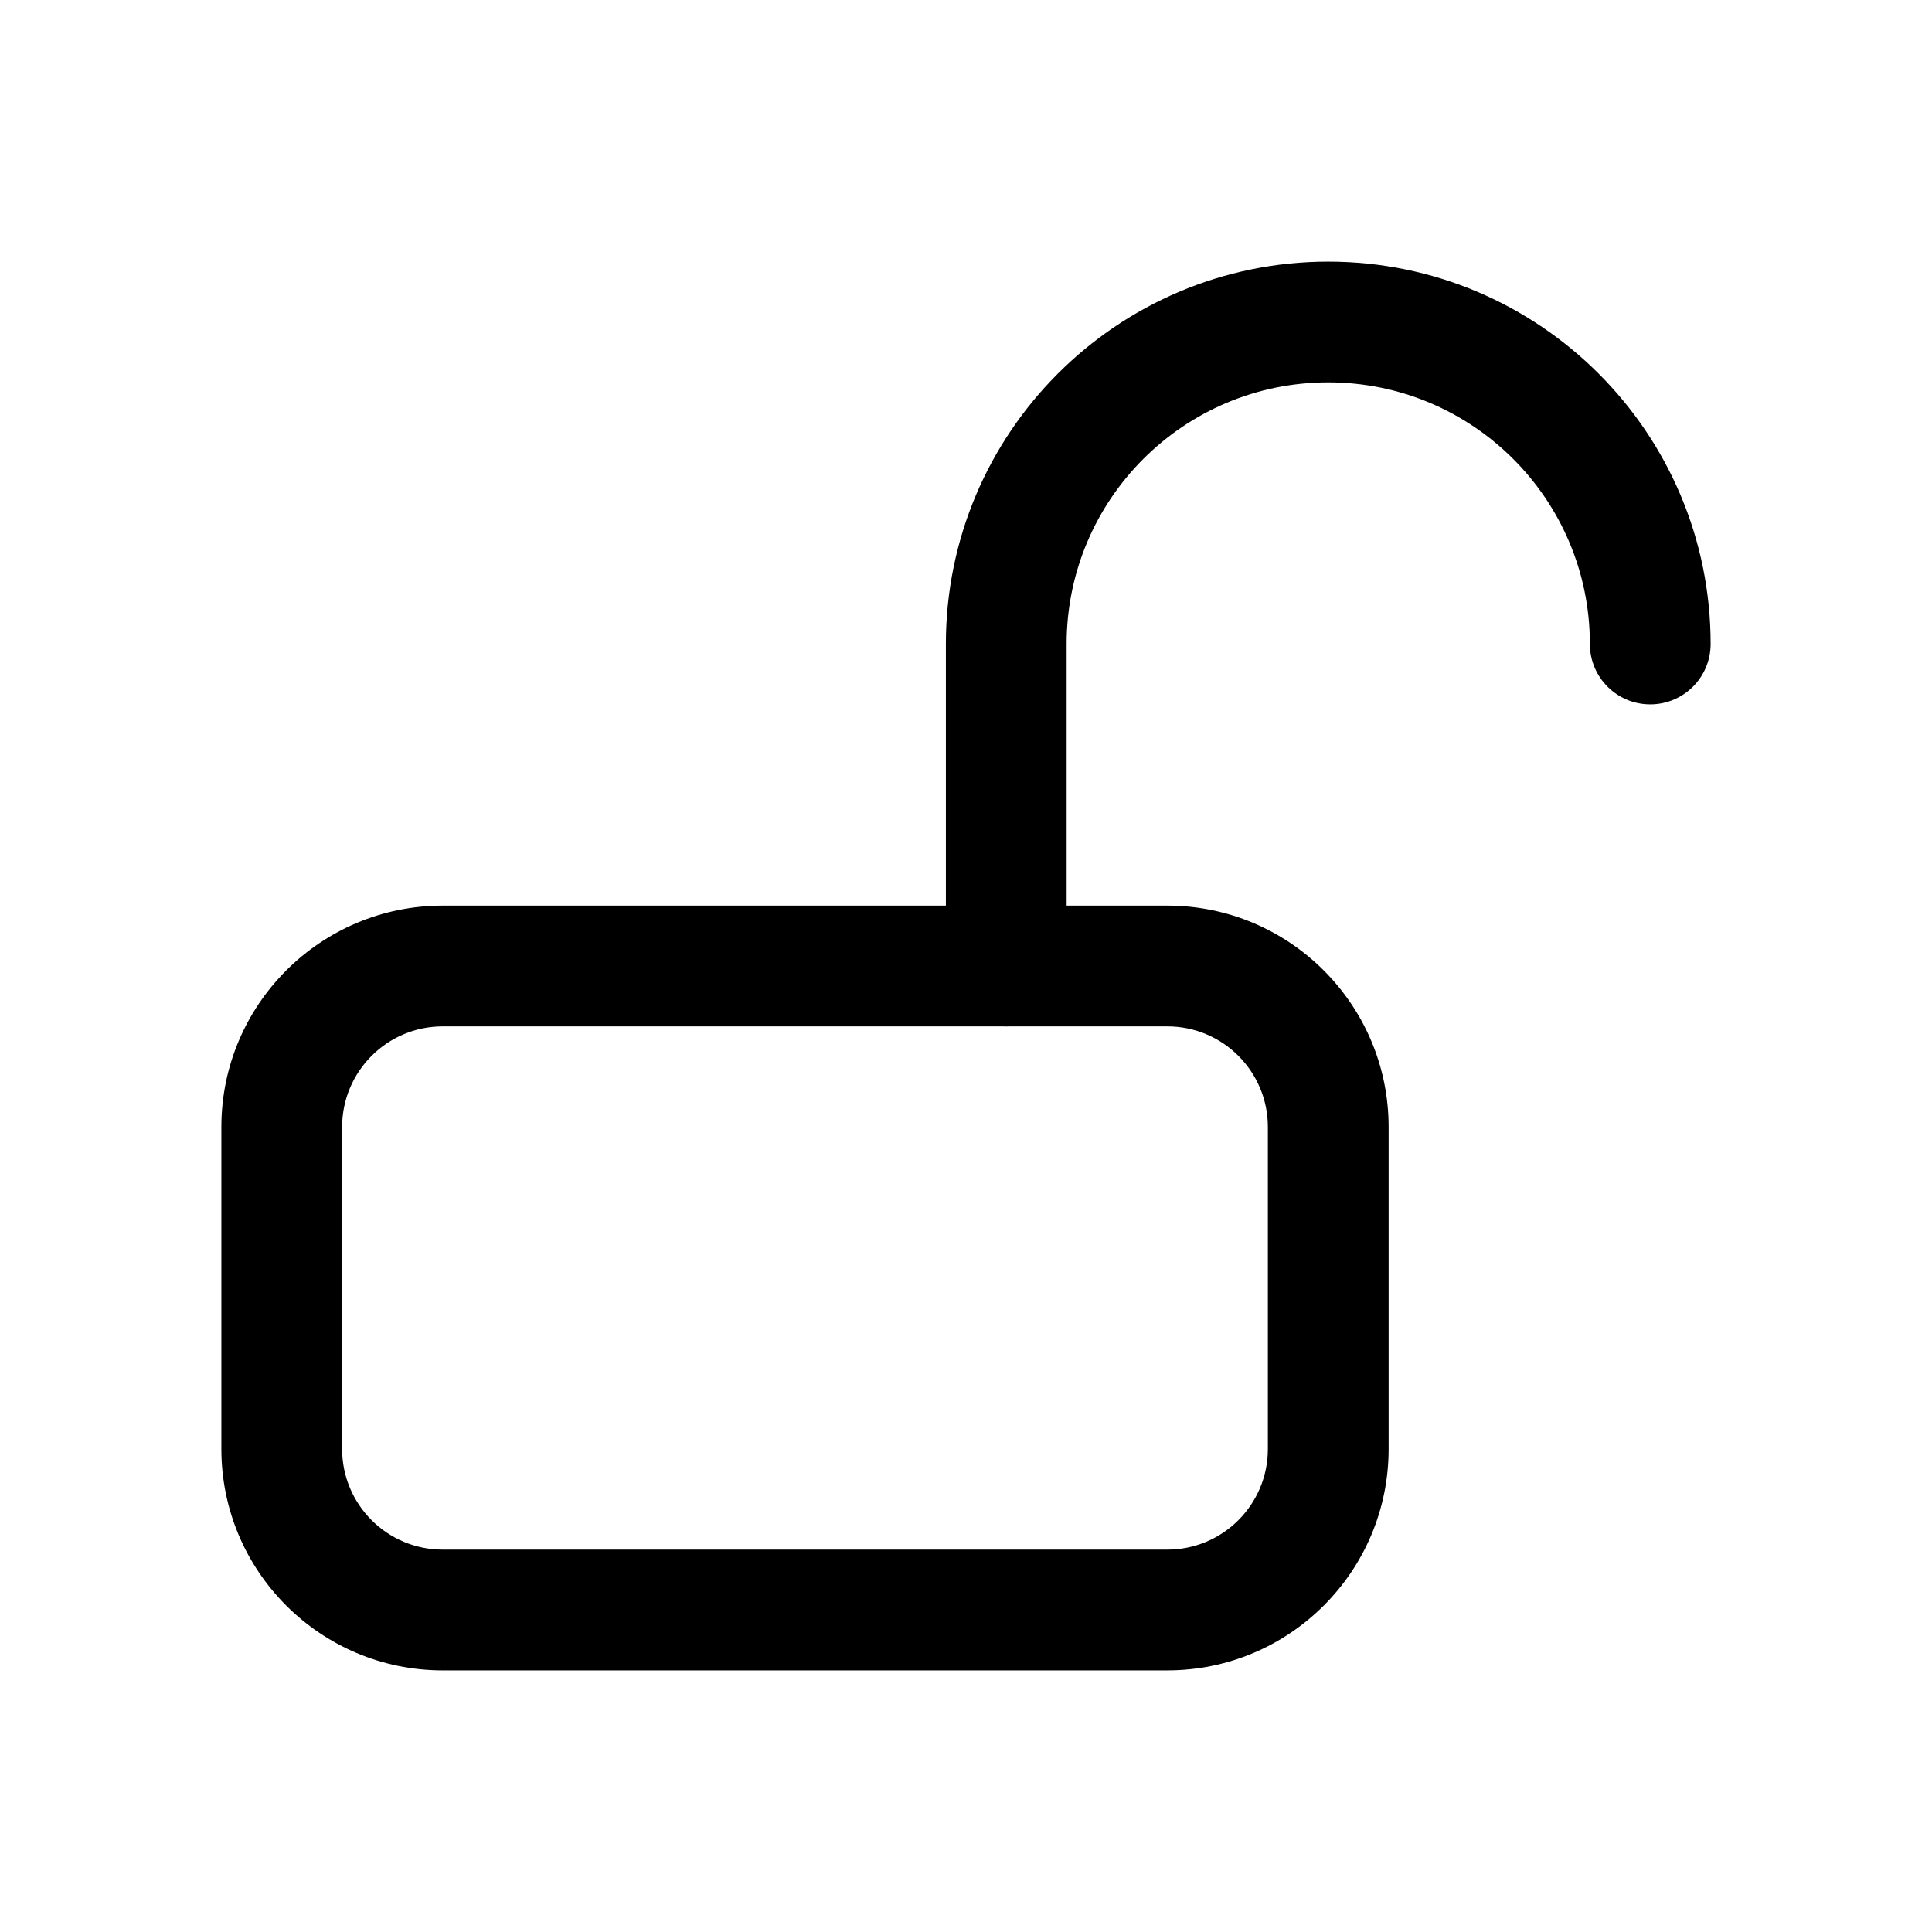
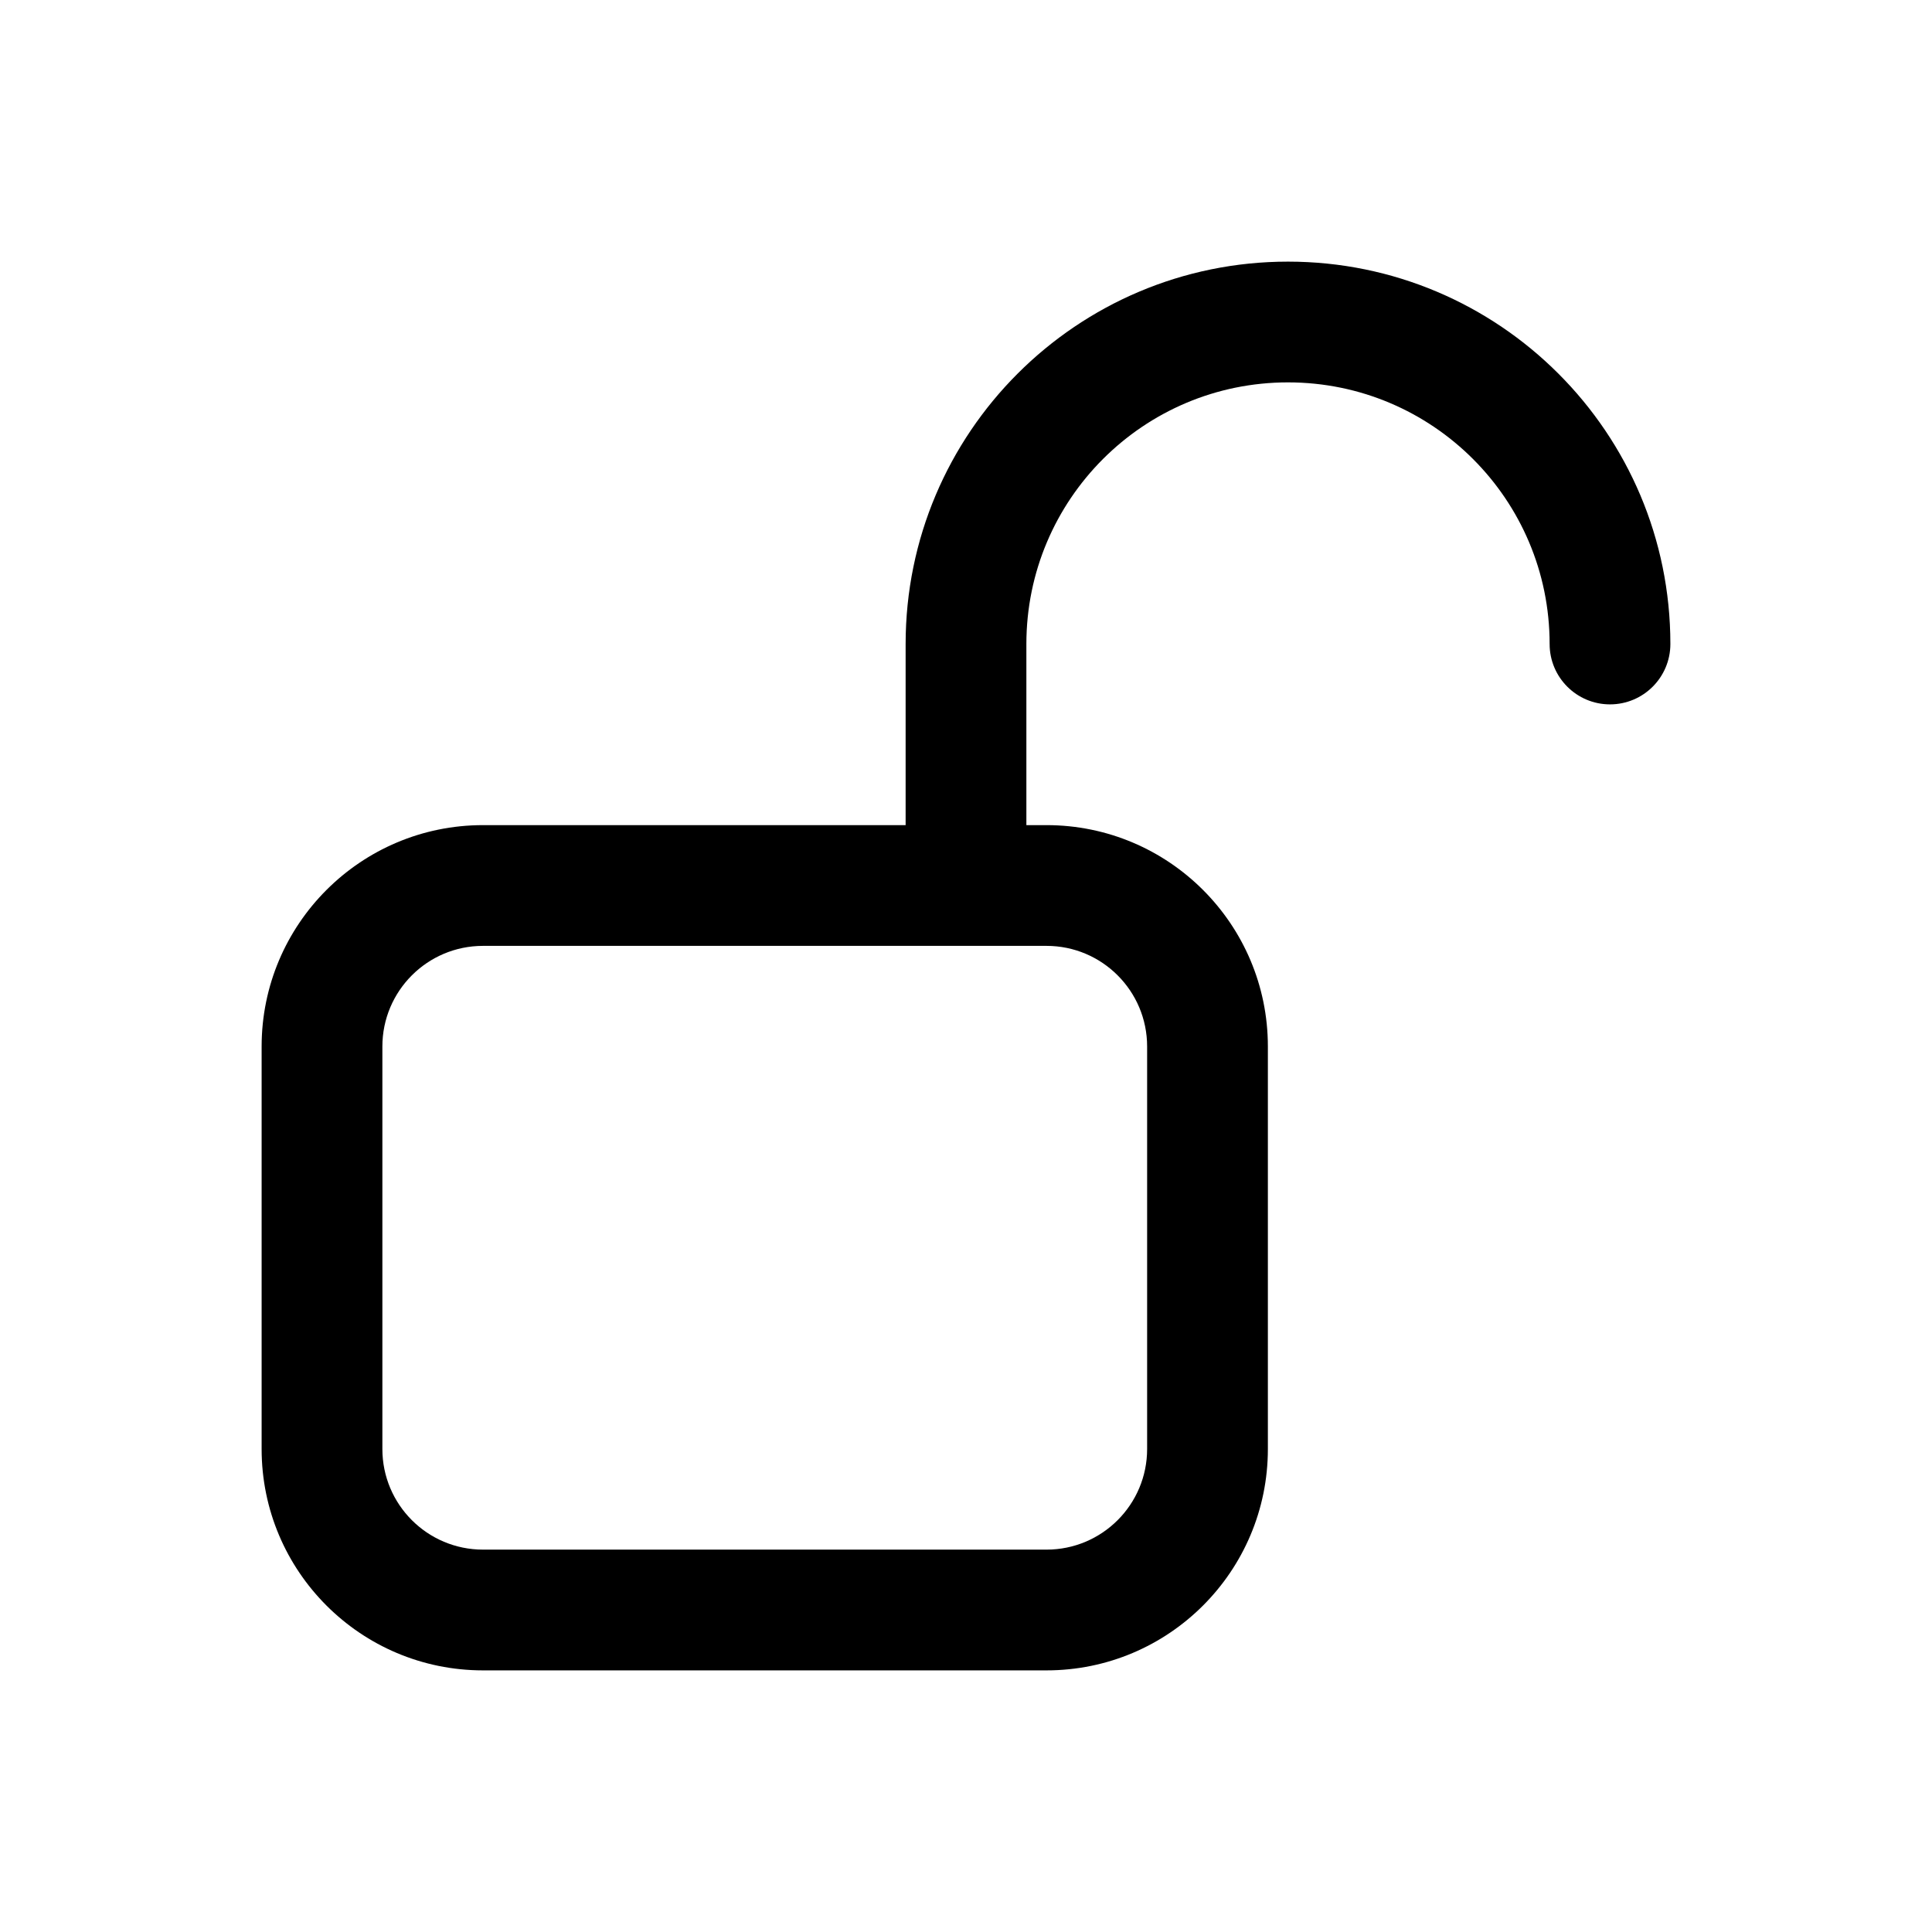
<svg xmlns="http://www.w3.org/2000/svg" viewBox="0 0 24 24">
  <g id="lock-open">
-     <path d="M14.5,20.75h-9A2.75,2.75,0,0,1,2.75,18V14A2.75,2.75,0,0,1,5.5,11.25h9A2.75,2.75,0,0,1,17.25,14v4A2.75,2.75,0,0,1,14.5,20.75Zm-9-8A1.25,1.25,0,0,0,4.25,14v4A1.25,1.25,0,0,0,5.5,19.25h9A1.25,1.25,0,0,0,15.75,18V14a1.25,1.25,0,0,0-1.25-1.25Z" />
-     <path d="M12.5,12.75a.76.76,0,0,1-.75-.75V8a4.75,4.75,0,0,1,9.5,0,.75.75,0,0,1-1.5,0,3.25,3.25,0,0,0-6.5,0v4A.76.76,0,0,1,12.5,12.75Z" />
+     <path d="M16,3.25A4.75,4.75,0,0,0,11.25,8v2.25H6A2.75,2.75,0,0,0,3.25,13v5A2.75,2.75,0,0,0,6,20.75h7A2.75,2.75,0,0,0,15.75,18V13A2.75,2.75,0,0,0,13,10.25h-.25V8a3.25,3.25,0,0,1,6.5,0,.75.75,0,0,0,1.5,0A4.75,4.75,0,0,0,16,3.25ZM14.25,13v5A1.25,1.25,0,0,1,13,19.25H6A1.25,1.25,0,0,1,4.75,18V13A1.25,1.25,0,0,1,6,11.75h7A1.25,1.25,0,0,1,14.25,13Z" />
  </g>
</svg>
